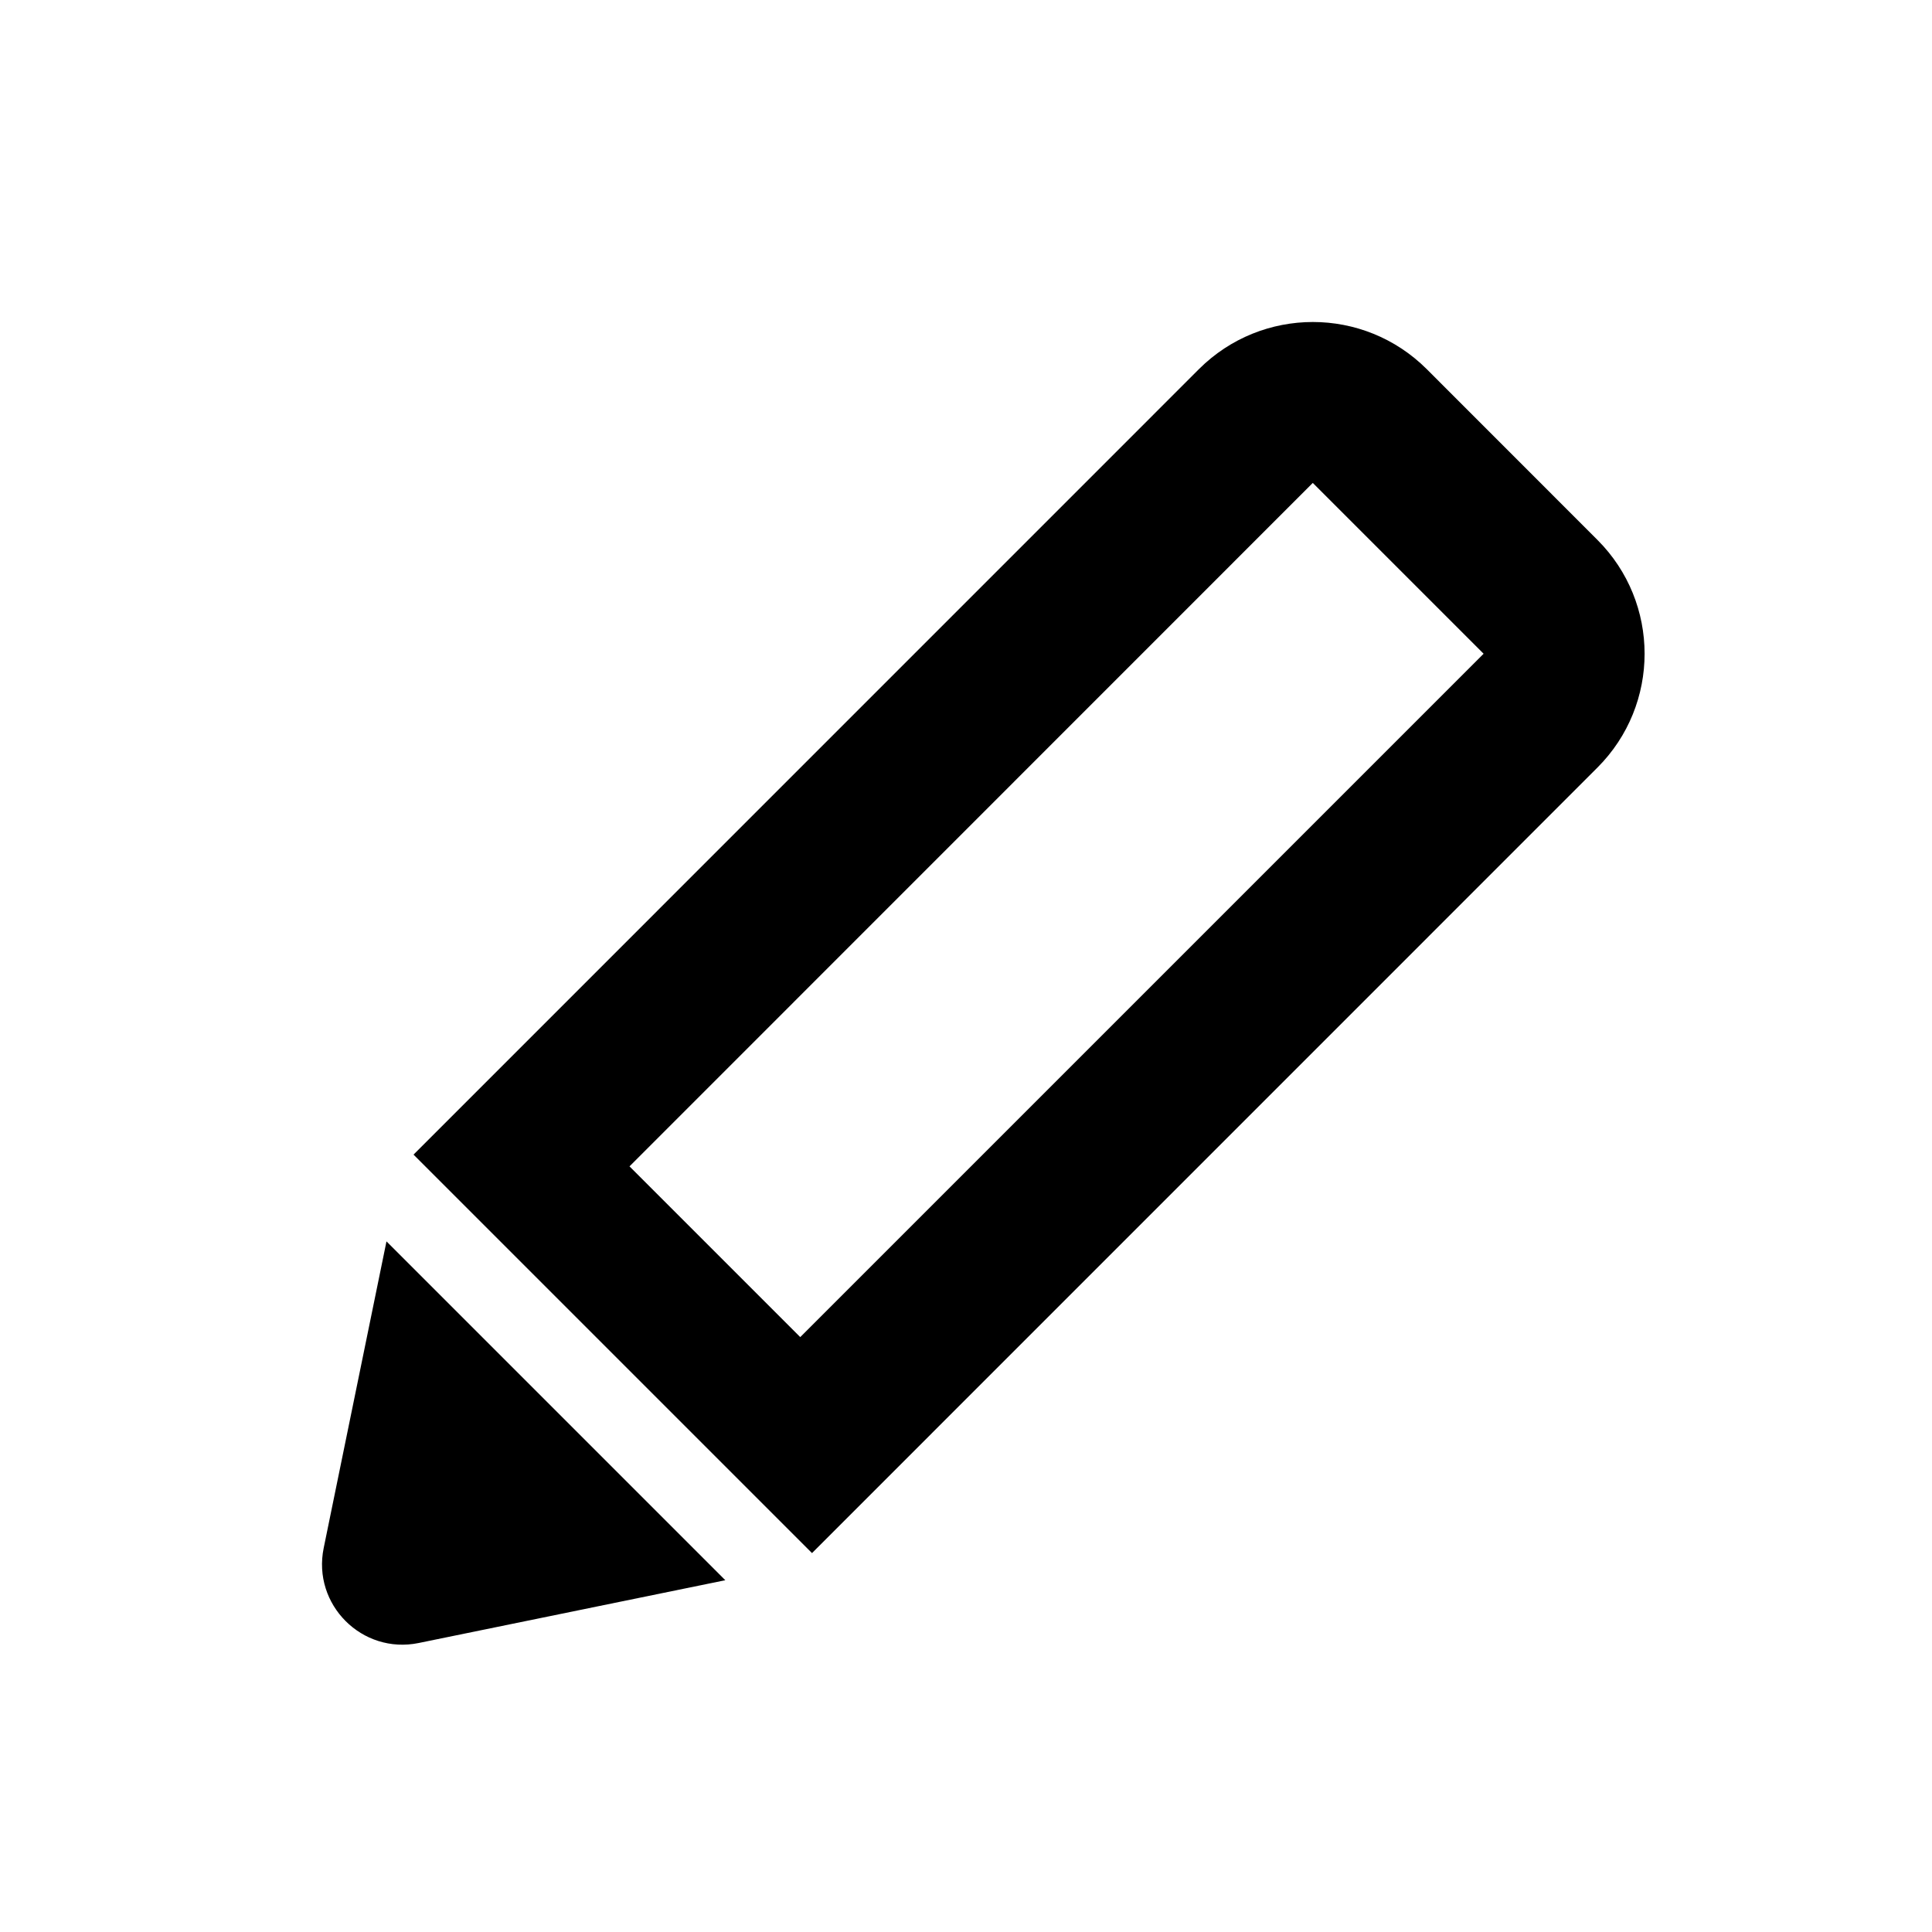
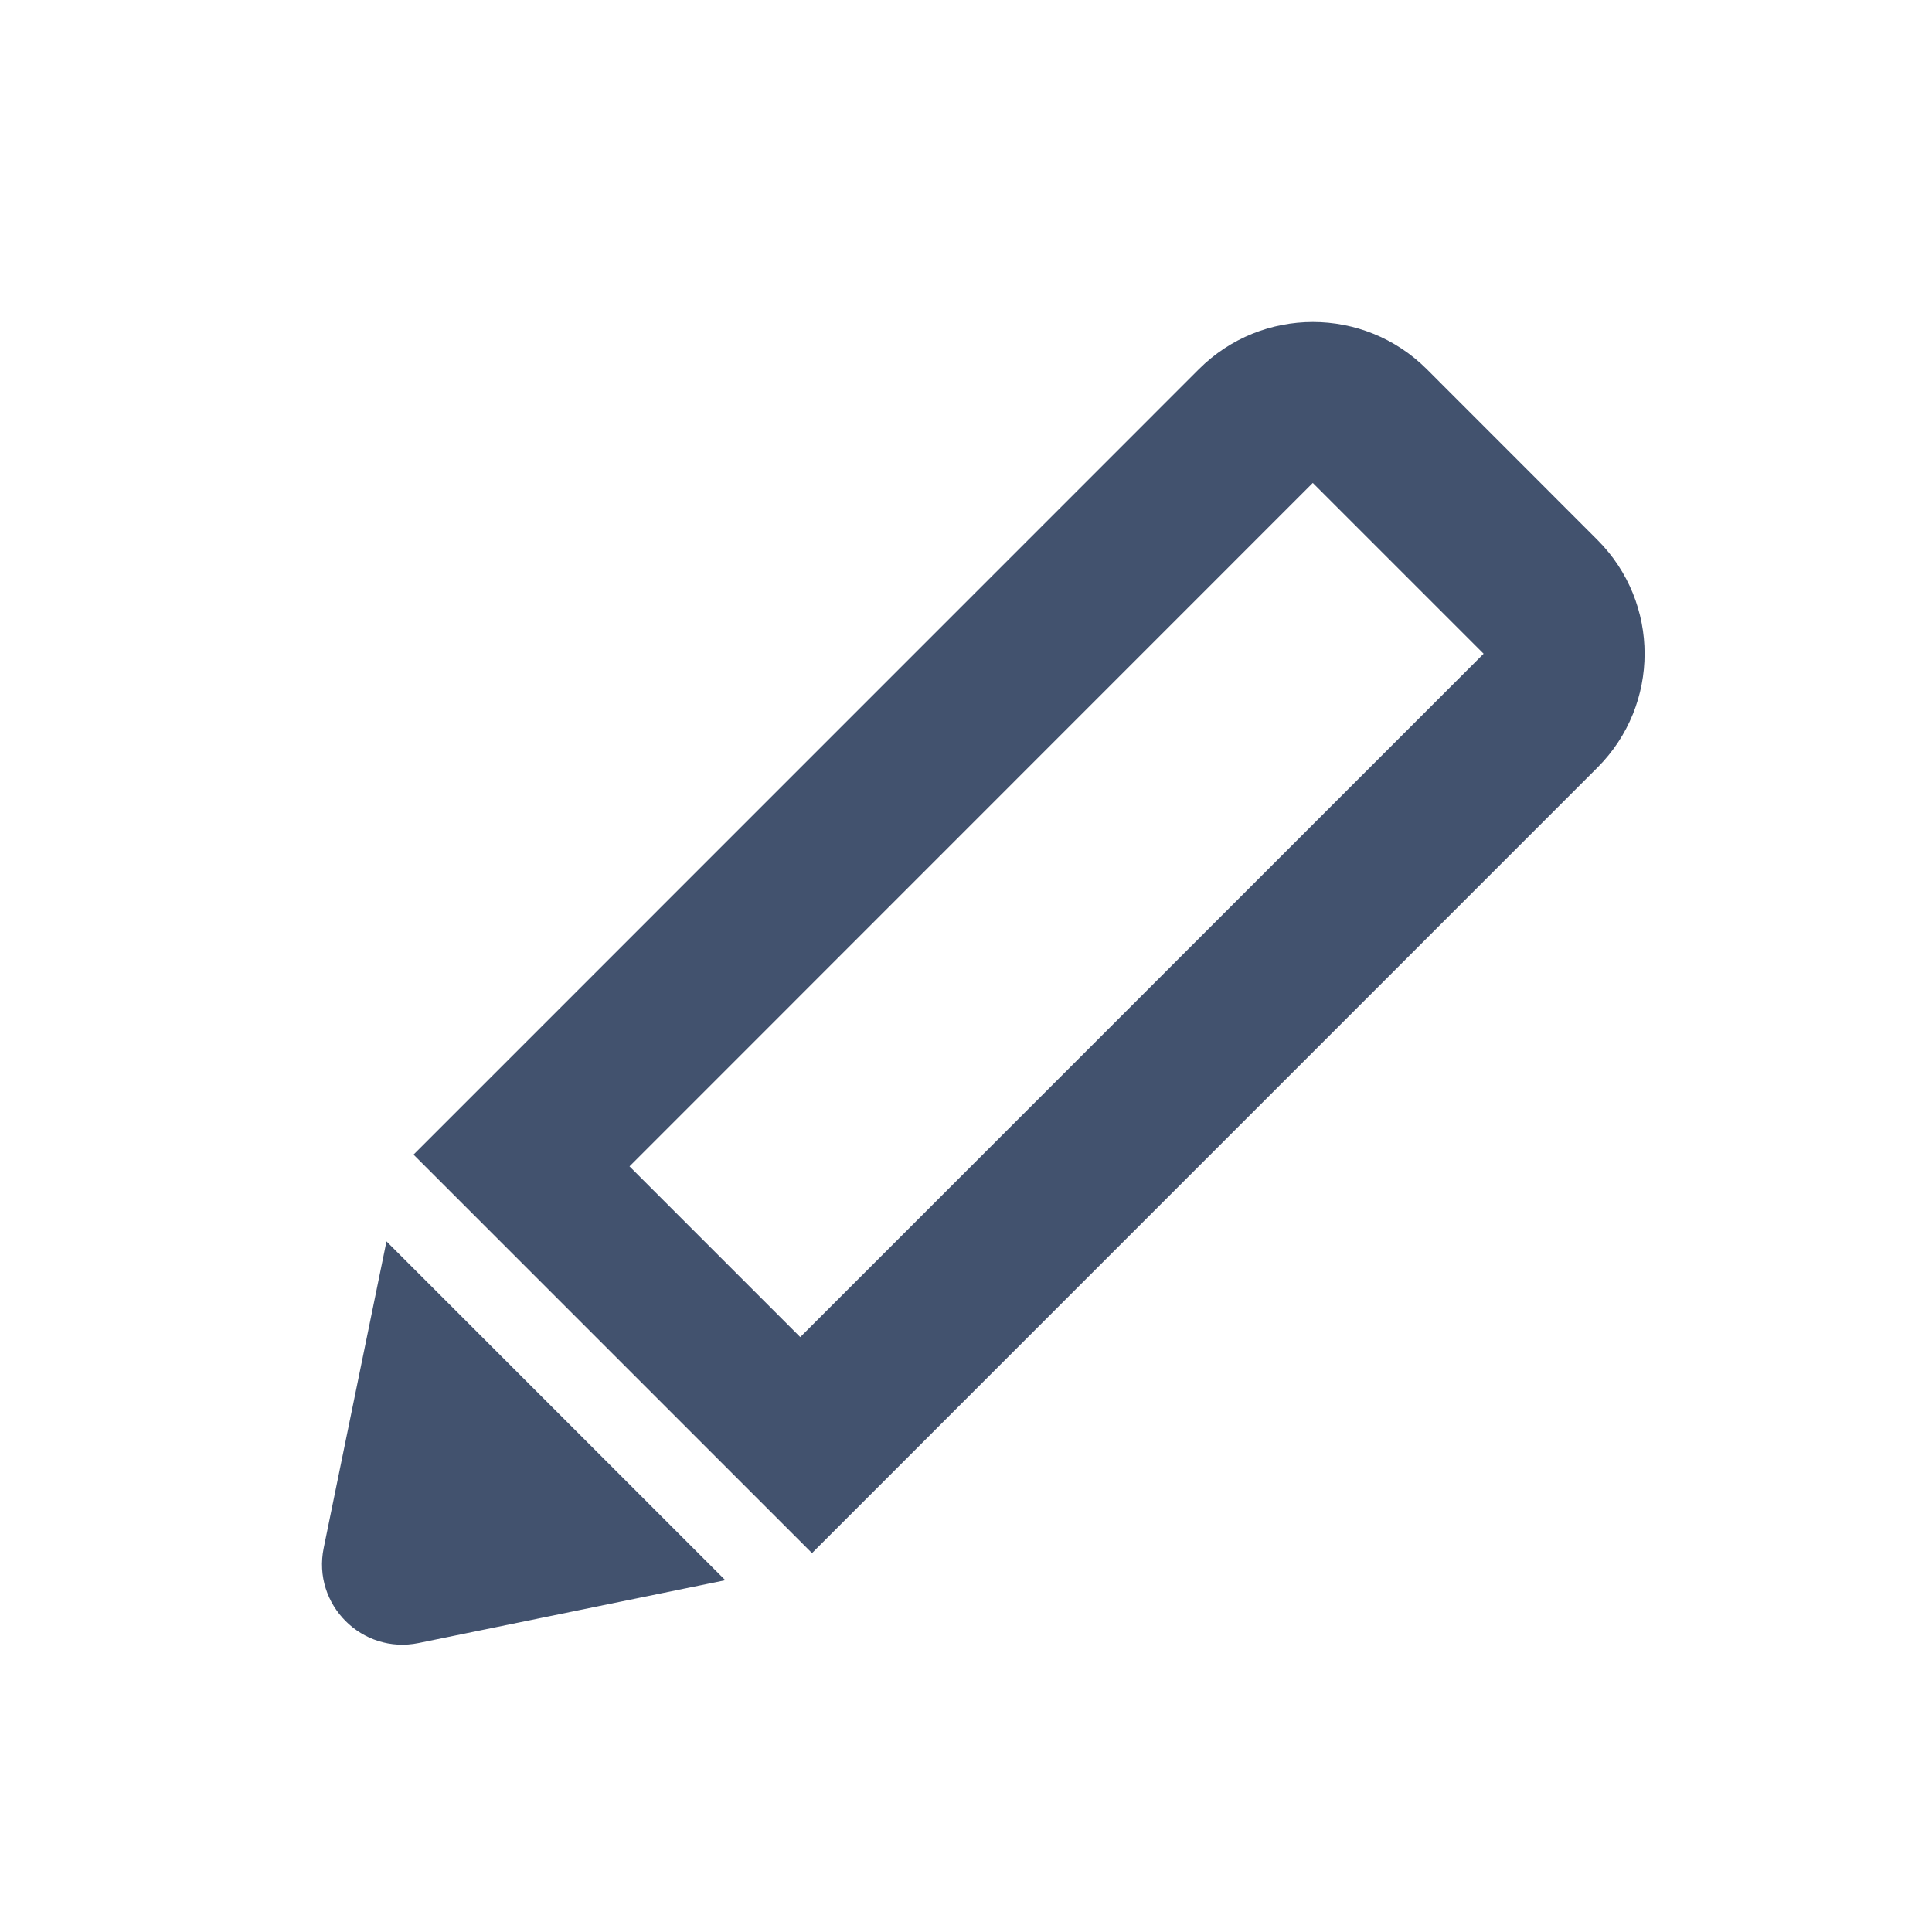
<svg xmlns="http://www.w3.org/2000/svg" width="24" height="24" role="presentation" focusable="false" viewBox="0 0 24 24">
-   <path fill-rule="evenodd" clip-rule="evenodd" d="M7.82 14.489L9.941 16.61L18.43 8.121L16.309 6H16.307L7.82 14.489ZM17.723 4.585L19.844 6.707C20.625 7.488 20.625 8.754 19.844 9.535L10.087 19.293L5.137 14.343L14.894 4.585C15.285 4.195 15.797 4 16.309 4C16.82 4 17.332 4.195 17.723 4.585ZM5.201 20.41C4.498 20.554 3.877 19.933 4.021 19.23L4.801 15.421L9.01 19.63L5.201 20.41Z" fill="currentColor" />
+   <path fill-rule="evenodd" clip-rule="evenodd" d="M7.82 14.489L9.941 16.61L18.43 8.121L16.309 6H16.307L7.82 14.489ZM17.723 4.585L19.844 6.707C20.625 7.488 20.625 8.754 19.844 9.535L10.087 19.293L5.137 14.343L14.894 4.585C15.285 4.195 15.797 4 16.309 4C16.82 4 17.332 4.195 17.723 4.585ZM5.201 20.41C4.498 20.554 3.877 19.933 4.021 19.23L4.801 15.421L9.01 19.63L5.201 20.41Z" fill="#42526E" />
</svg>
